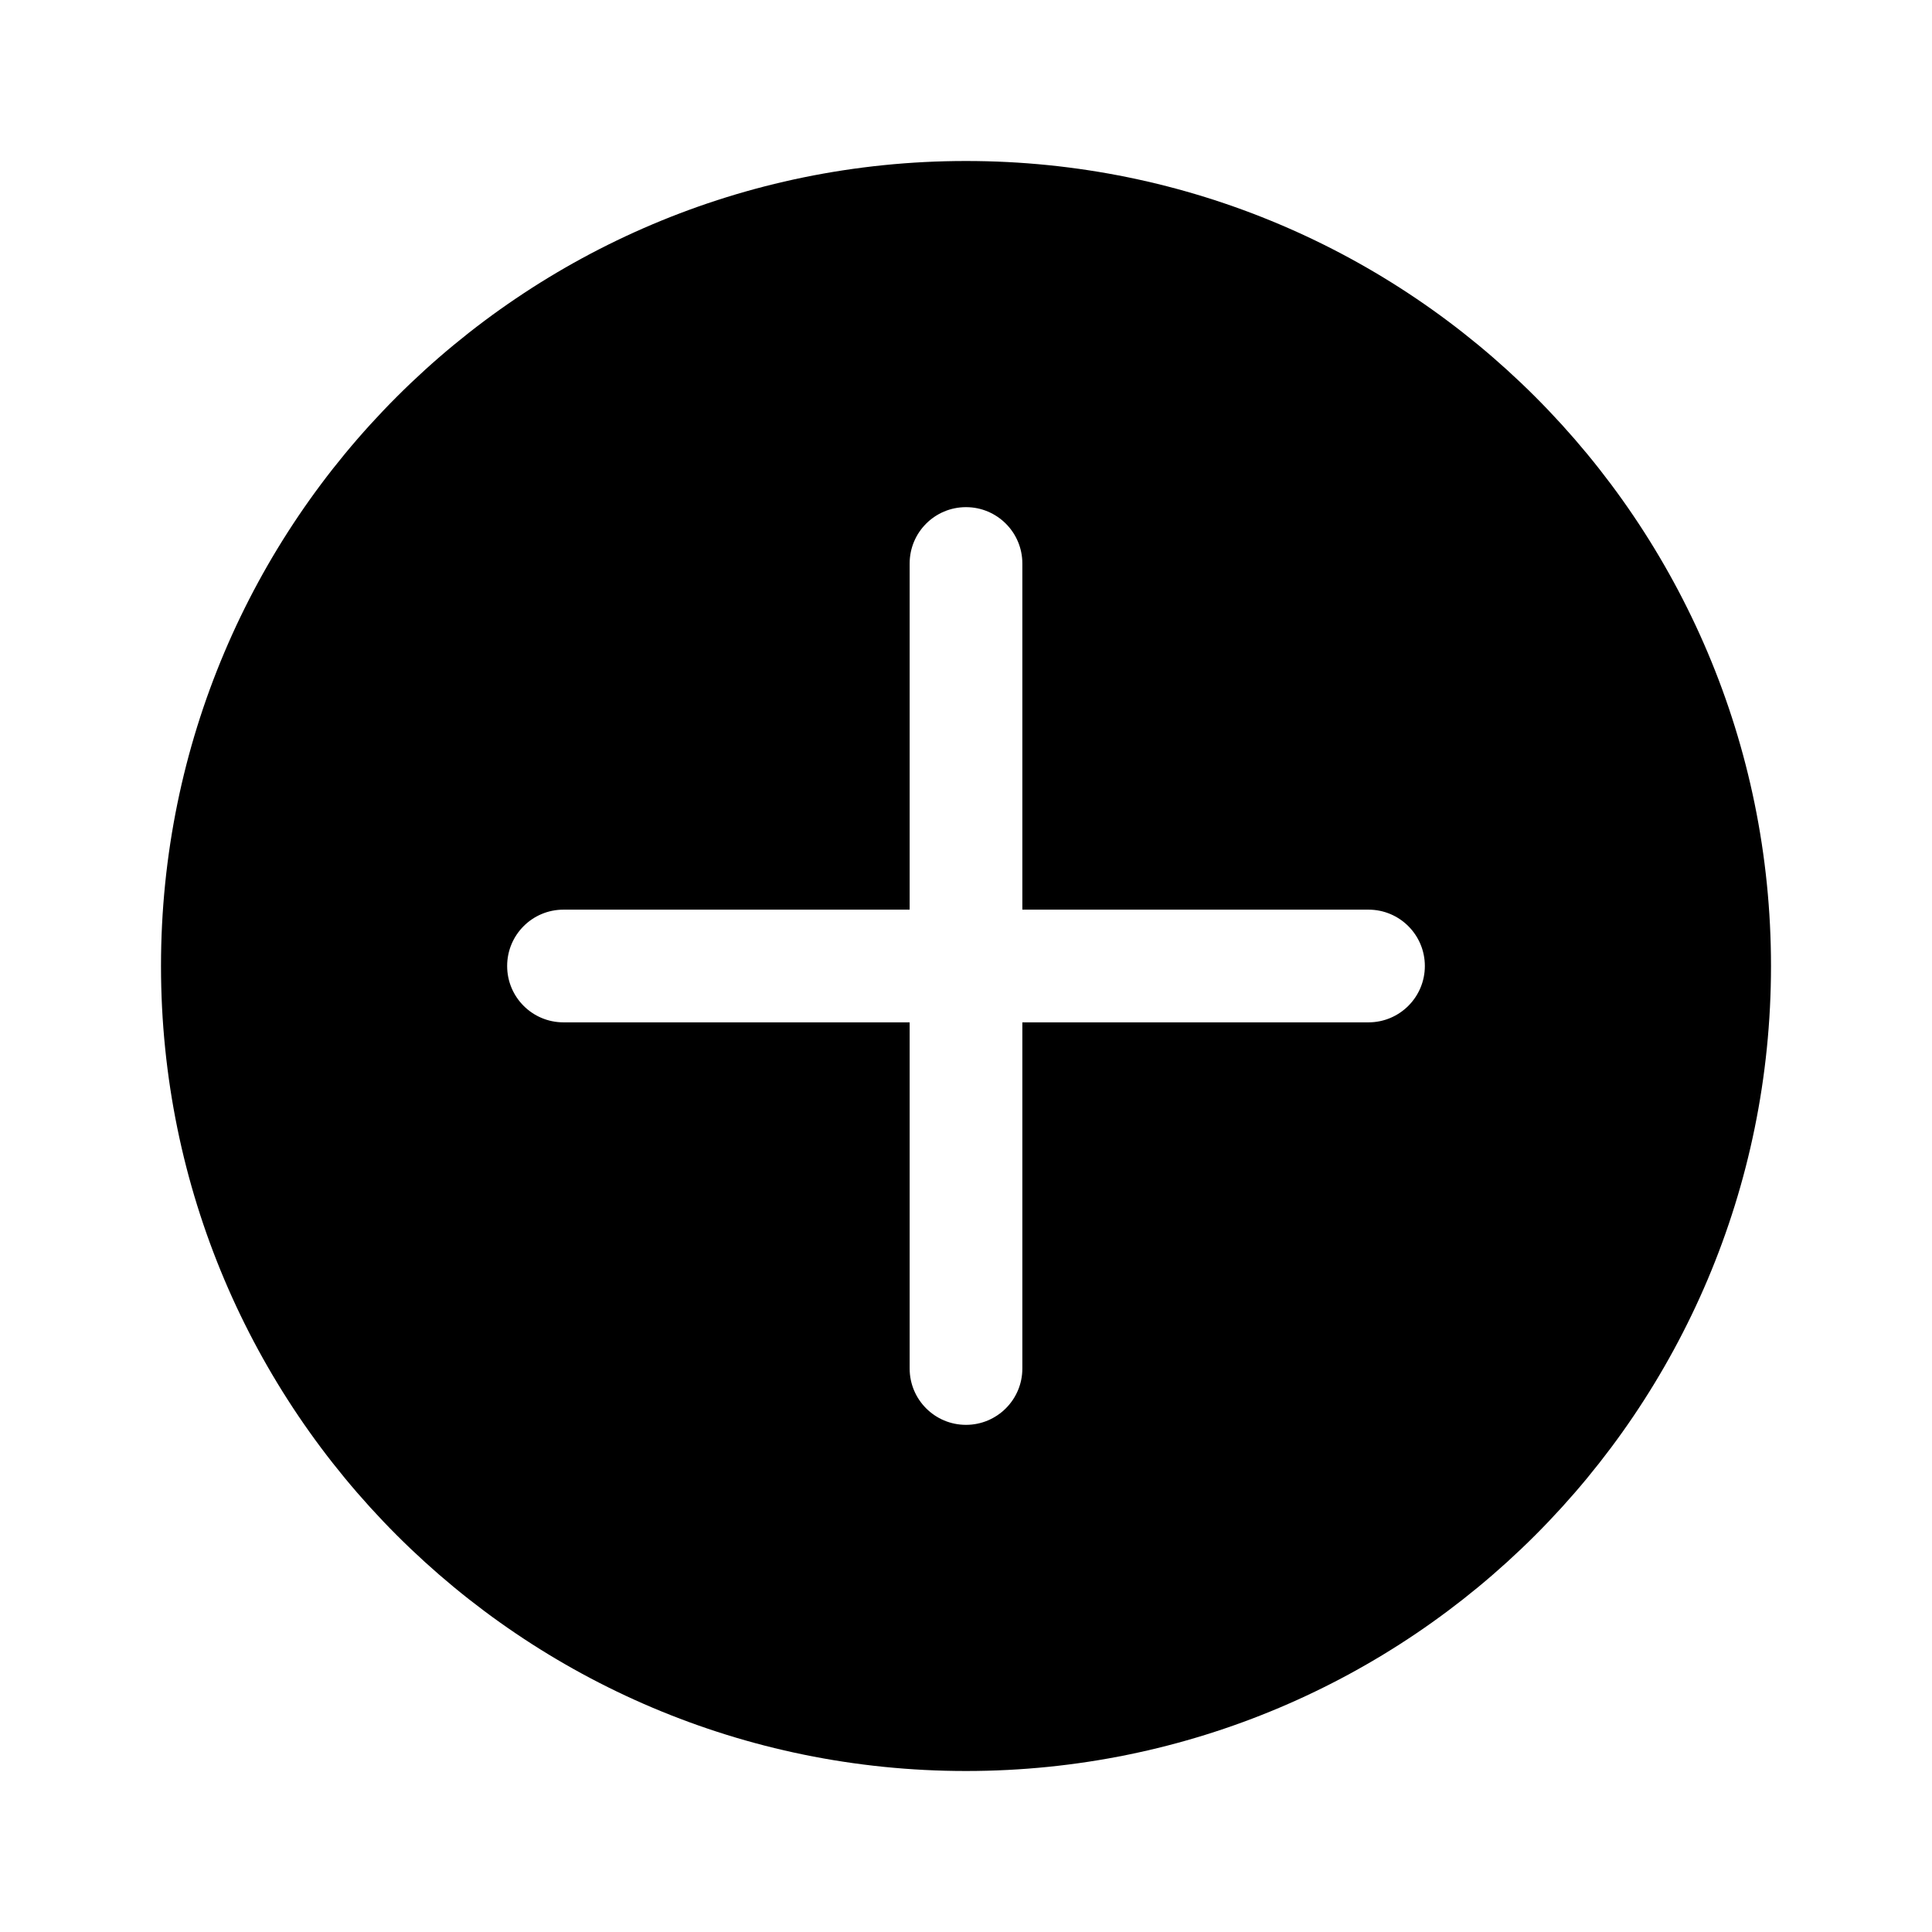
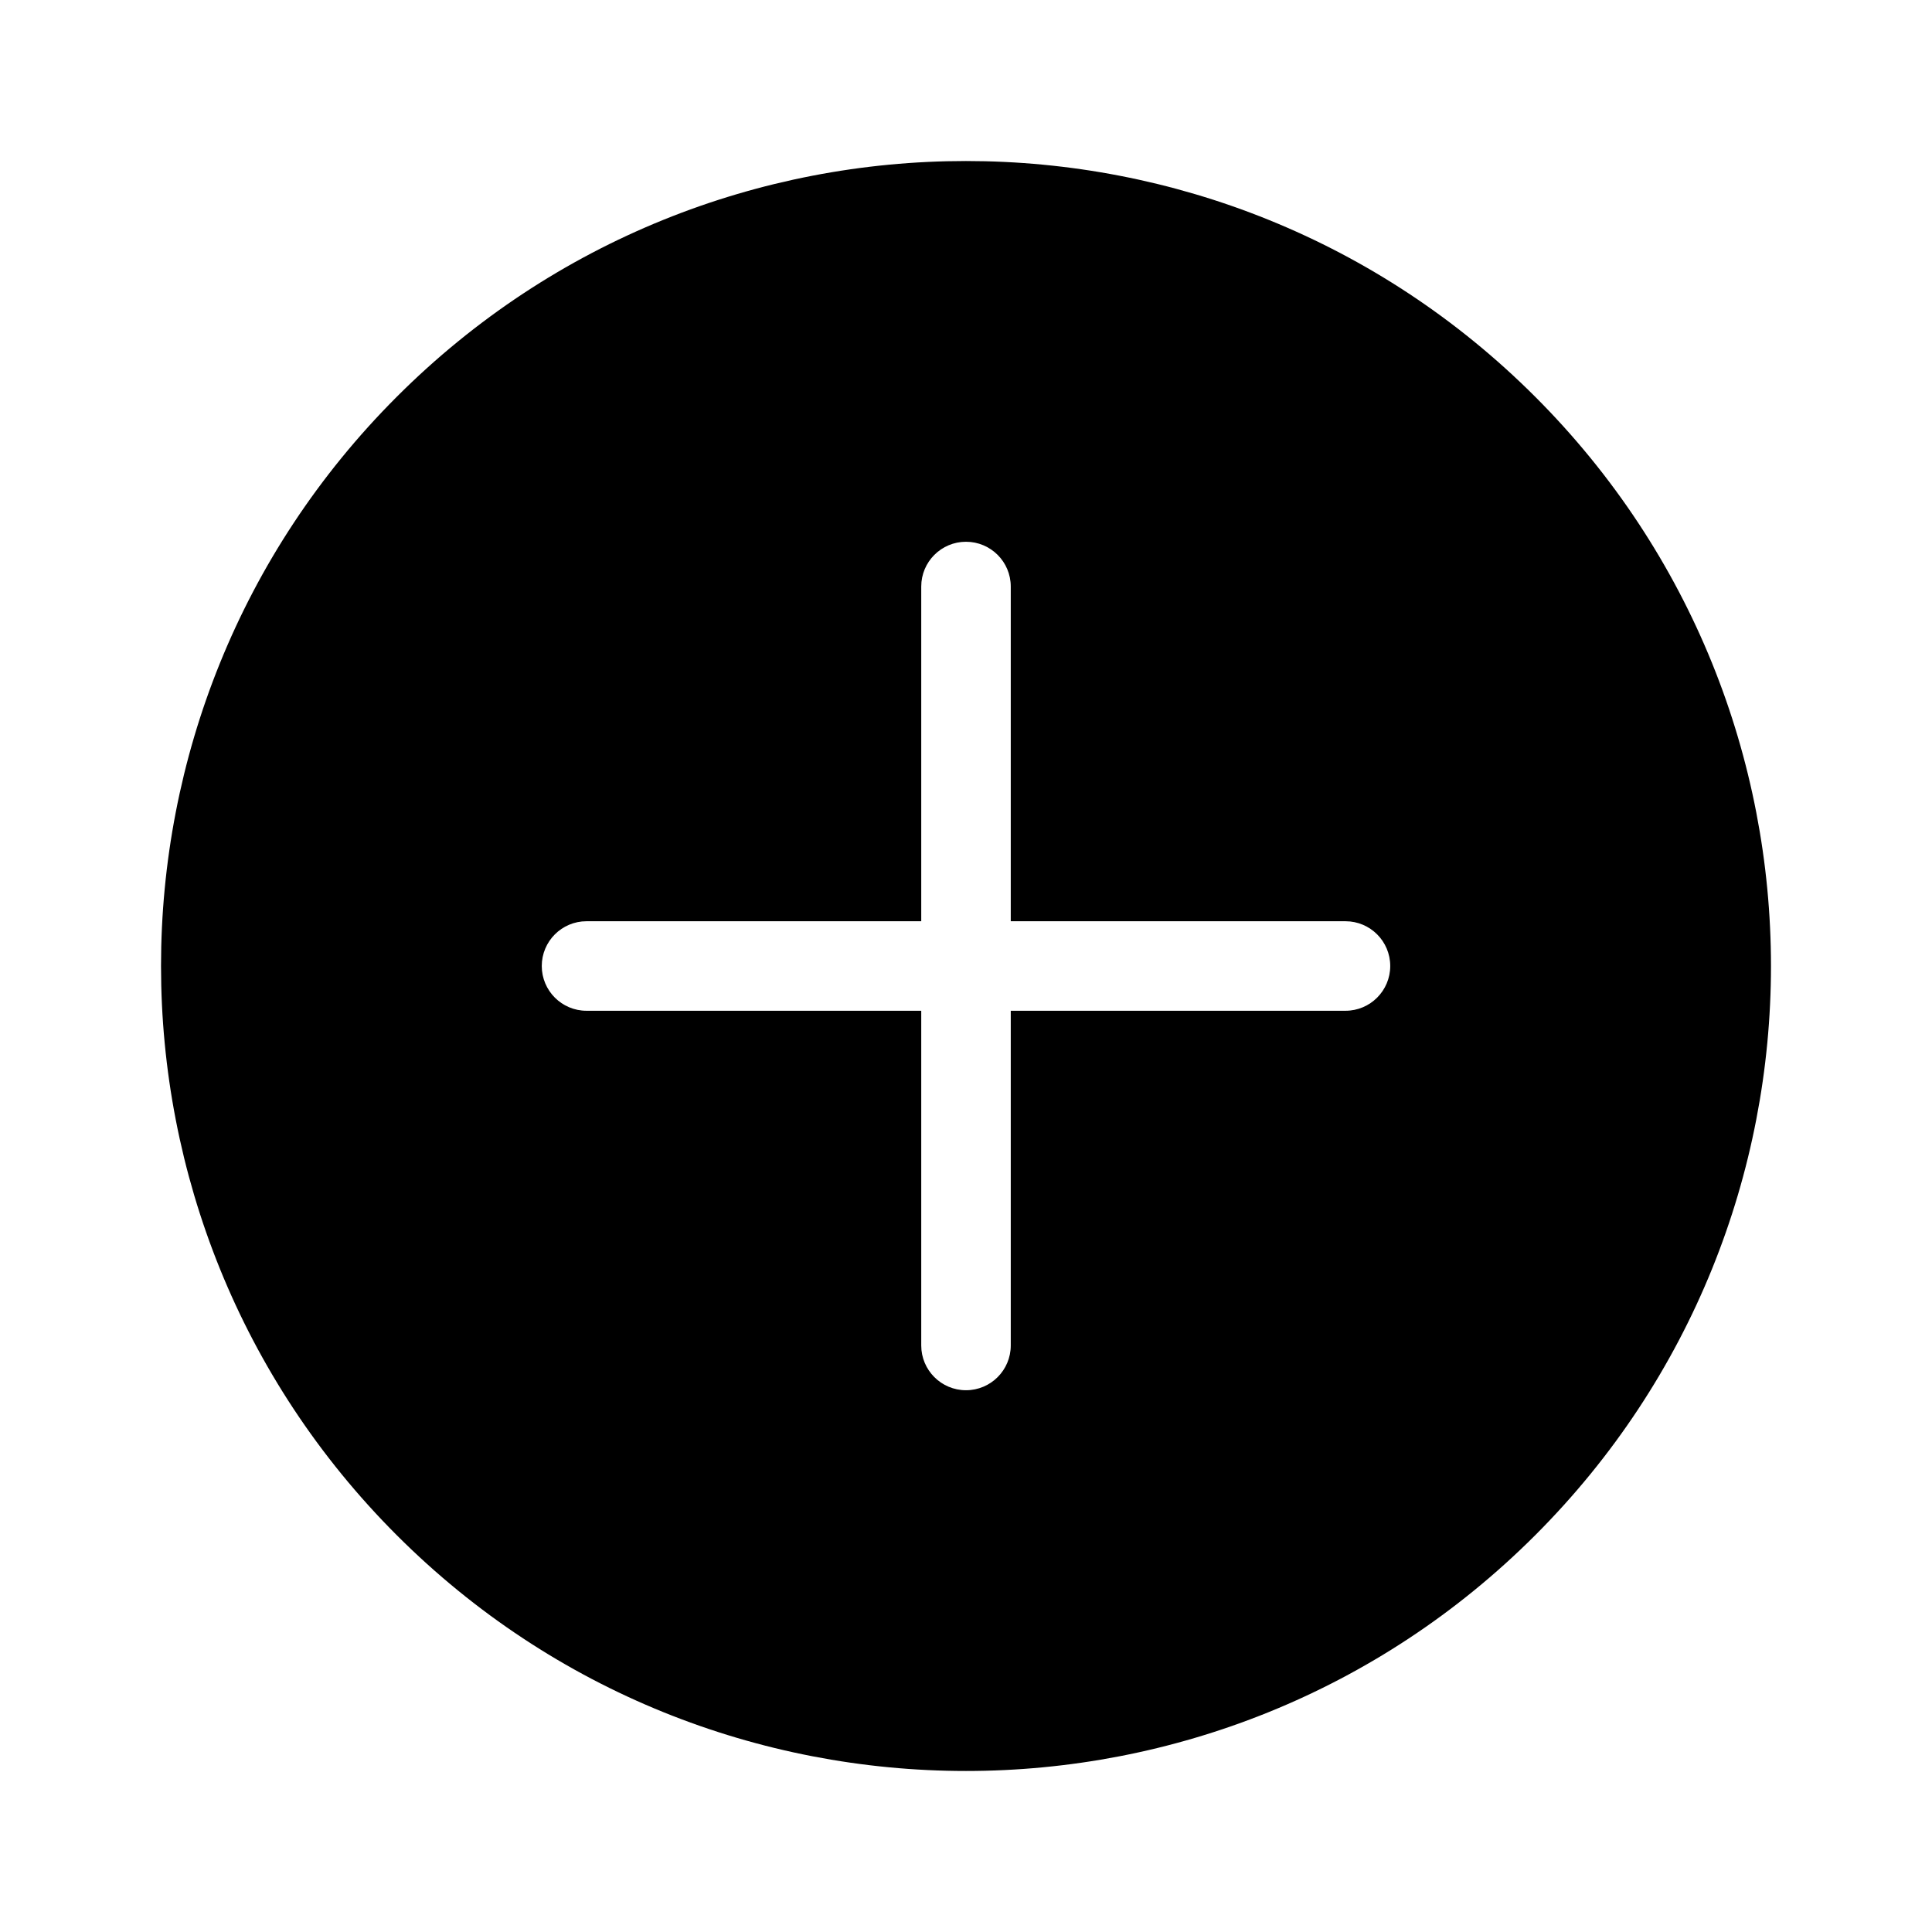
<svg xmlns="http://www.w3.org/2000/svg" width="24" height="24" viewBox="0 0 24 24" fill="none" data-karrot-ui-icon="true">
-   <path fill-rule="evenodd" clip-rule="evenodd" d="M12 22C17.523 22 22 17.523 22 12C22 6.477 17.523 2 12 2C6.477 2 2 6.477 2 12C2 17.523 6.477 22 12 22ZM12 6.3C12.386 6.3 12.7 6.613 12.7 7V11.3H17C17.386 11.3 17.7 11.613 17.7 12C17.7 12.387 17.386 12.7 17 12.7H12.7V17C12.7 17.387 12.386 17.7 12 17.7C11.613 17.7 11.3 17.387 11.3 17V12.7H7C6.613 12.7 6.3 12.387 6.3 12C6.3 11.613 6.613 11.3 7 11.3H11.3V7C11.3 6.613 11.613 6.3 12 6.3Z" fill="currentColor" />
+   <path fill-rule="evenodd" clip-rule="evenodd" d="M4.929 19.071C8.834 22.976 15.166 22.976 19.071 19.071C22.976 15.166 22.976 8.834 19.071 4.929C15.166 1.024 8.834 1.024 4.929 4.929C1.024 8.834 1.024 15.166 4.929 19.071ZM12 6.73C12.307 6.73 12.556 6.979 12.556 7.286V11.444H16.714C17.021 11.444 17.27 11.693 17.27 12C17.27 12.307 17.021 12.556 16.714 12.556L12.556 12.556L12.556 16.714C12.556 17.021 12.307 17.27 12 17.27C11.693 17.27 11.444 17.021 11.444 16.714V12.556L7.286 12.556C6.979 12.556 6.73 12.307 6.73 12C6.73 11.693 6.979 11.444 7.286 11.444H11.444V7.286C11.444 6.979 11.693 6.73 12 6.73Z" fill="currentColor" />
</svg>
